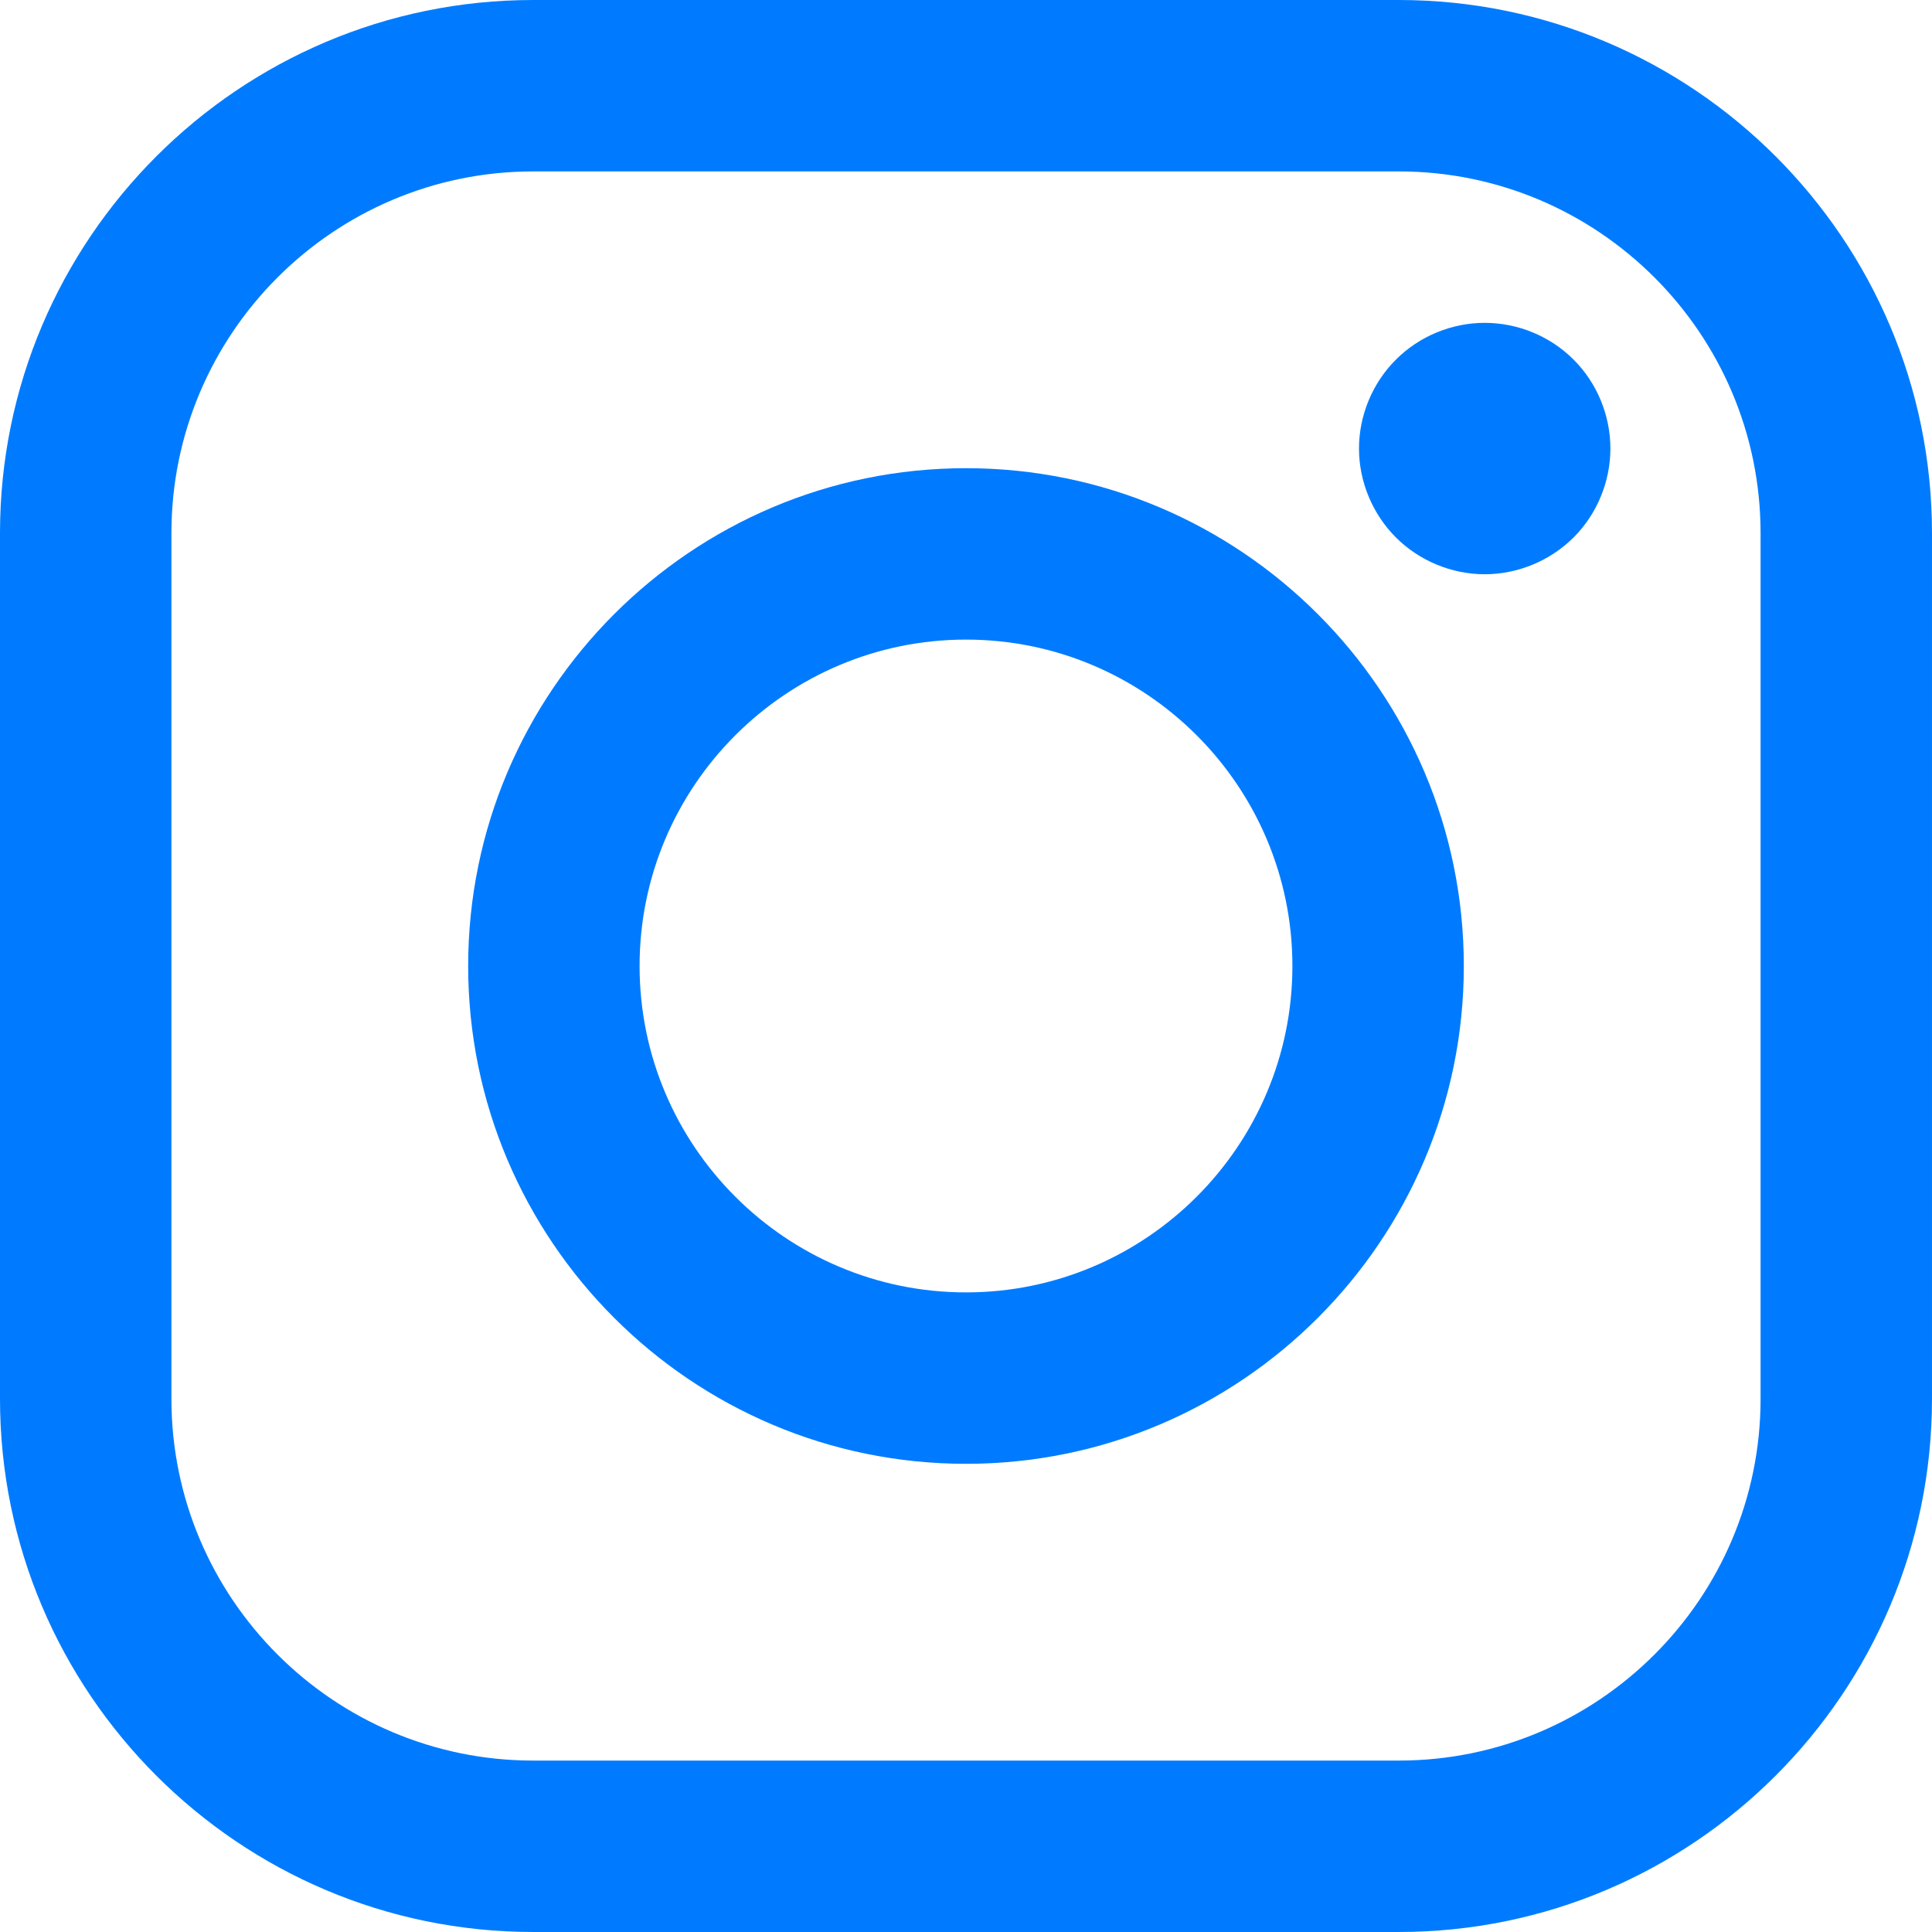
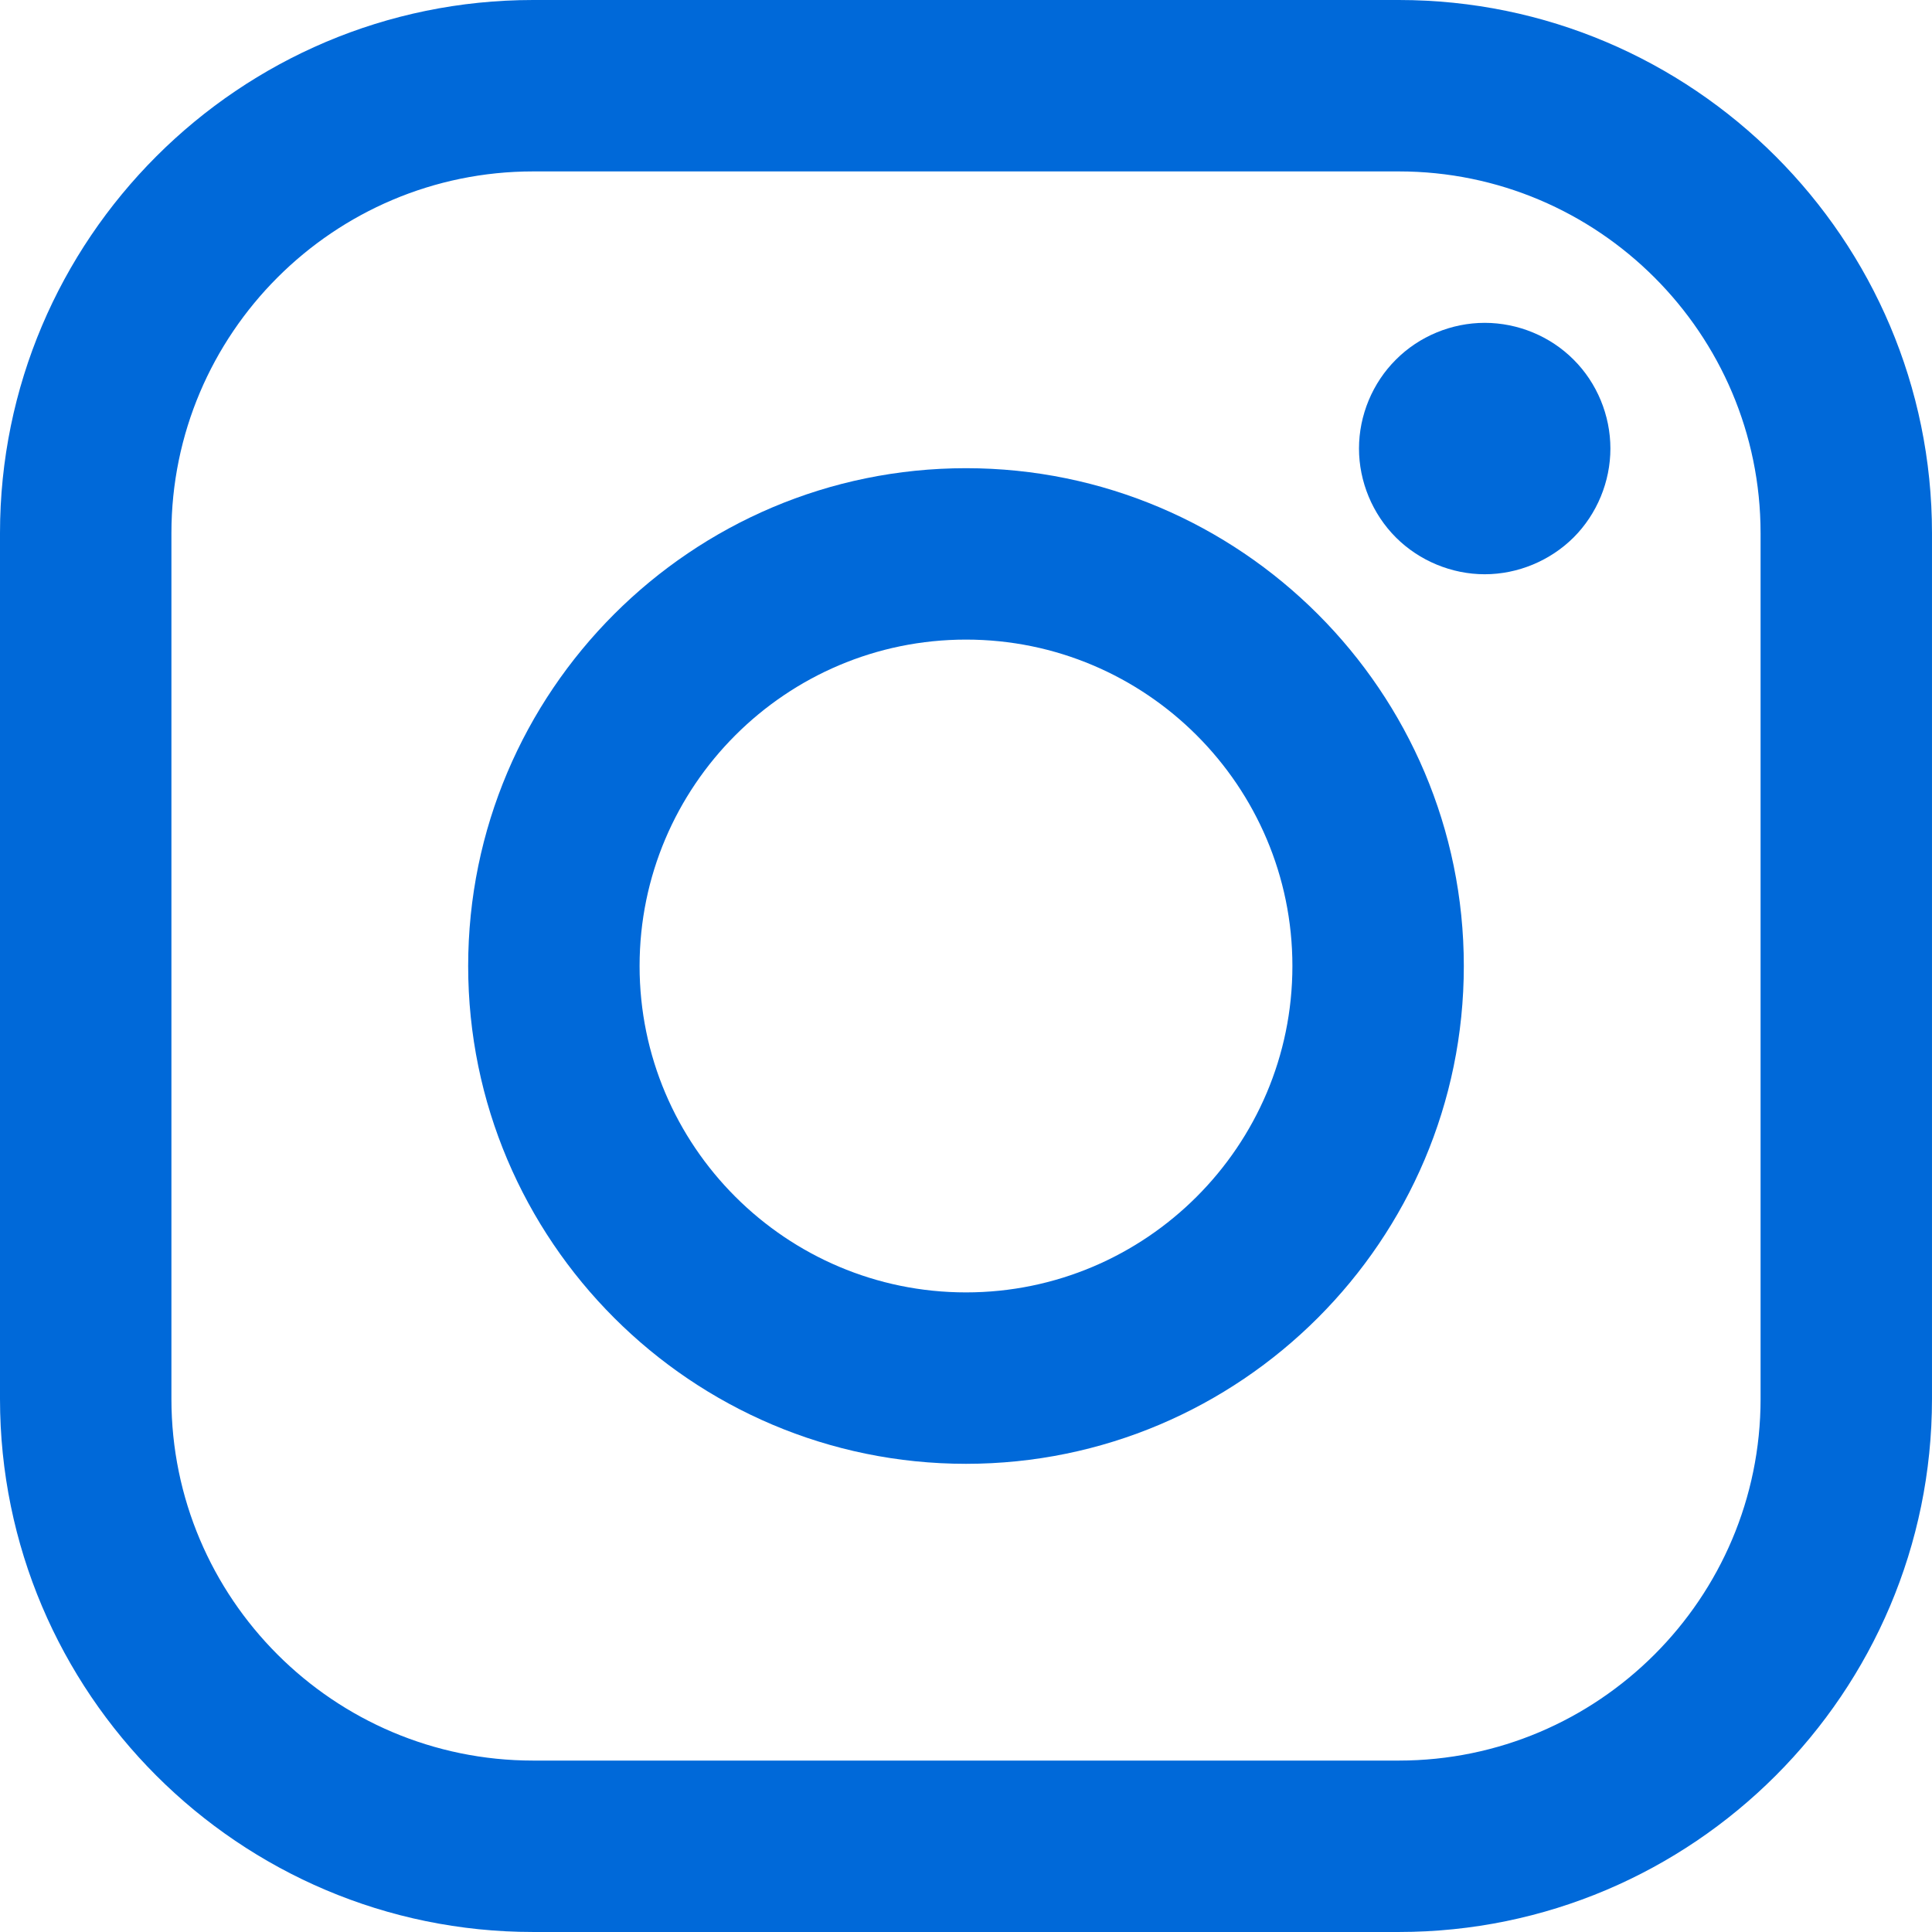
- <svg xmlns="http://www.w3.org/2000/svg" version="1.1" id="Layer_1" x="0px" y="0px" width="169.063px" height="169.063px" viewBox="0 0 169.063 169.063" fill="#007BFF" style="enable-background:new 0 0 169.063 169.063;" xml:space="preserve">
+ <svg xmlns="http://www.w3.org/2000/svg" version="1.1" id="Layer_1" x="0px" y="0px" width="169.063px" height="169.063px" viewBox="0 0 169.063 169.063" fill="#0069D9" style="enable-background:new 0 0 169.063 169.063;" xml:space="preserve">
  <g>
    <path d="M122.406,0H46.654C20.929,0,0,20.93,0,46.655v75.752c0,25.726,20.929,46.655,46.654,46.655h75.752   c25.727,0,46.656-20.93,46.656-46.655V46.655C169.063,20.93,148.133,0,122.406,0z M154.063,122.407   c0,17.455-14.201,31.655-31.656,31.655H46.654C29.2,154.063,15,139.862,15,122.407V46.655C15,29.201,29.2,15,46.654,15h75.752   c17.455,0,31.656,14.201,31.656,31.655V122.407z" />
    <path d="M84.531,40.97c-24.021,0-43.563,19.542-43.563,43.563c0,24.02,19.542,43.561,43.563,43.561s43.563-19.541,43.563-43.561   C128.094,60.512,108.552,40.97,84.531,40.97z M84.531,113.093c-15.749,0-28.563-12.812-28.563-28.561   c0-15.75,12.813-28.563,28.563-28.563s28.563,12.813,28.563,28.563C113.094,100.281,100.28,113.093,84.531,113.093z" />
    <path d="M129.921,28.251c-2.89,0-5.729,1.17-7.77,3.22c-2.051,2.04-3.23,4.88-3.23,7.78c0,2.891,1.18,5.73,3.23,7.78   c2.04,2.04,4.88,3.22,7.77,3.22c2.9,0,5.73-1.18,7.78-3.22c2.05-2.05,3.22-4.89,3.22-7.78c0-2.9-1.17-5.74-3.22-7.78   C135.661,29.421,132.821,28.251,129.921,28.251z" />
  </g>
  <g>
</g>
  <g>
</g>
  <g>
</g>
  <g>
</g>
  <g>
</g>
  <g>
</g>
  <g>
</g>
  <g>
</g>
  <g>
</g>
  <g>
</g>
  <g>
</g>
  <g>
</g>
  <g>
</g>
  <g>
</g>
  <g>
</g>
</svg>
